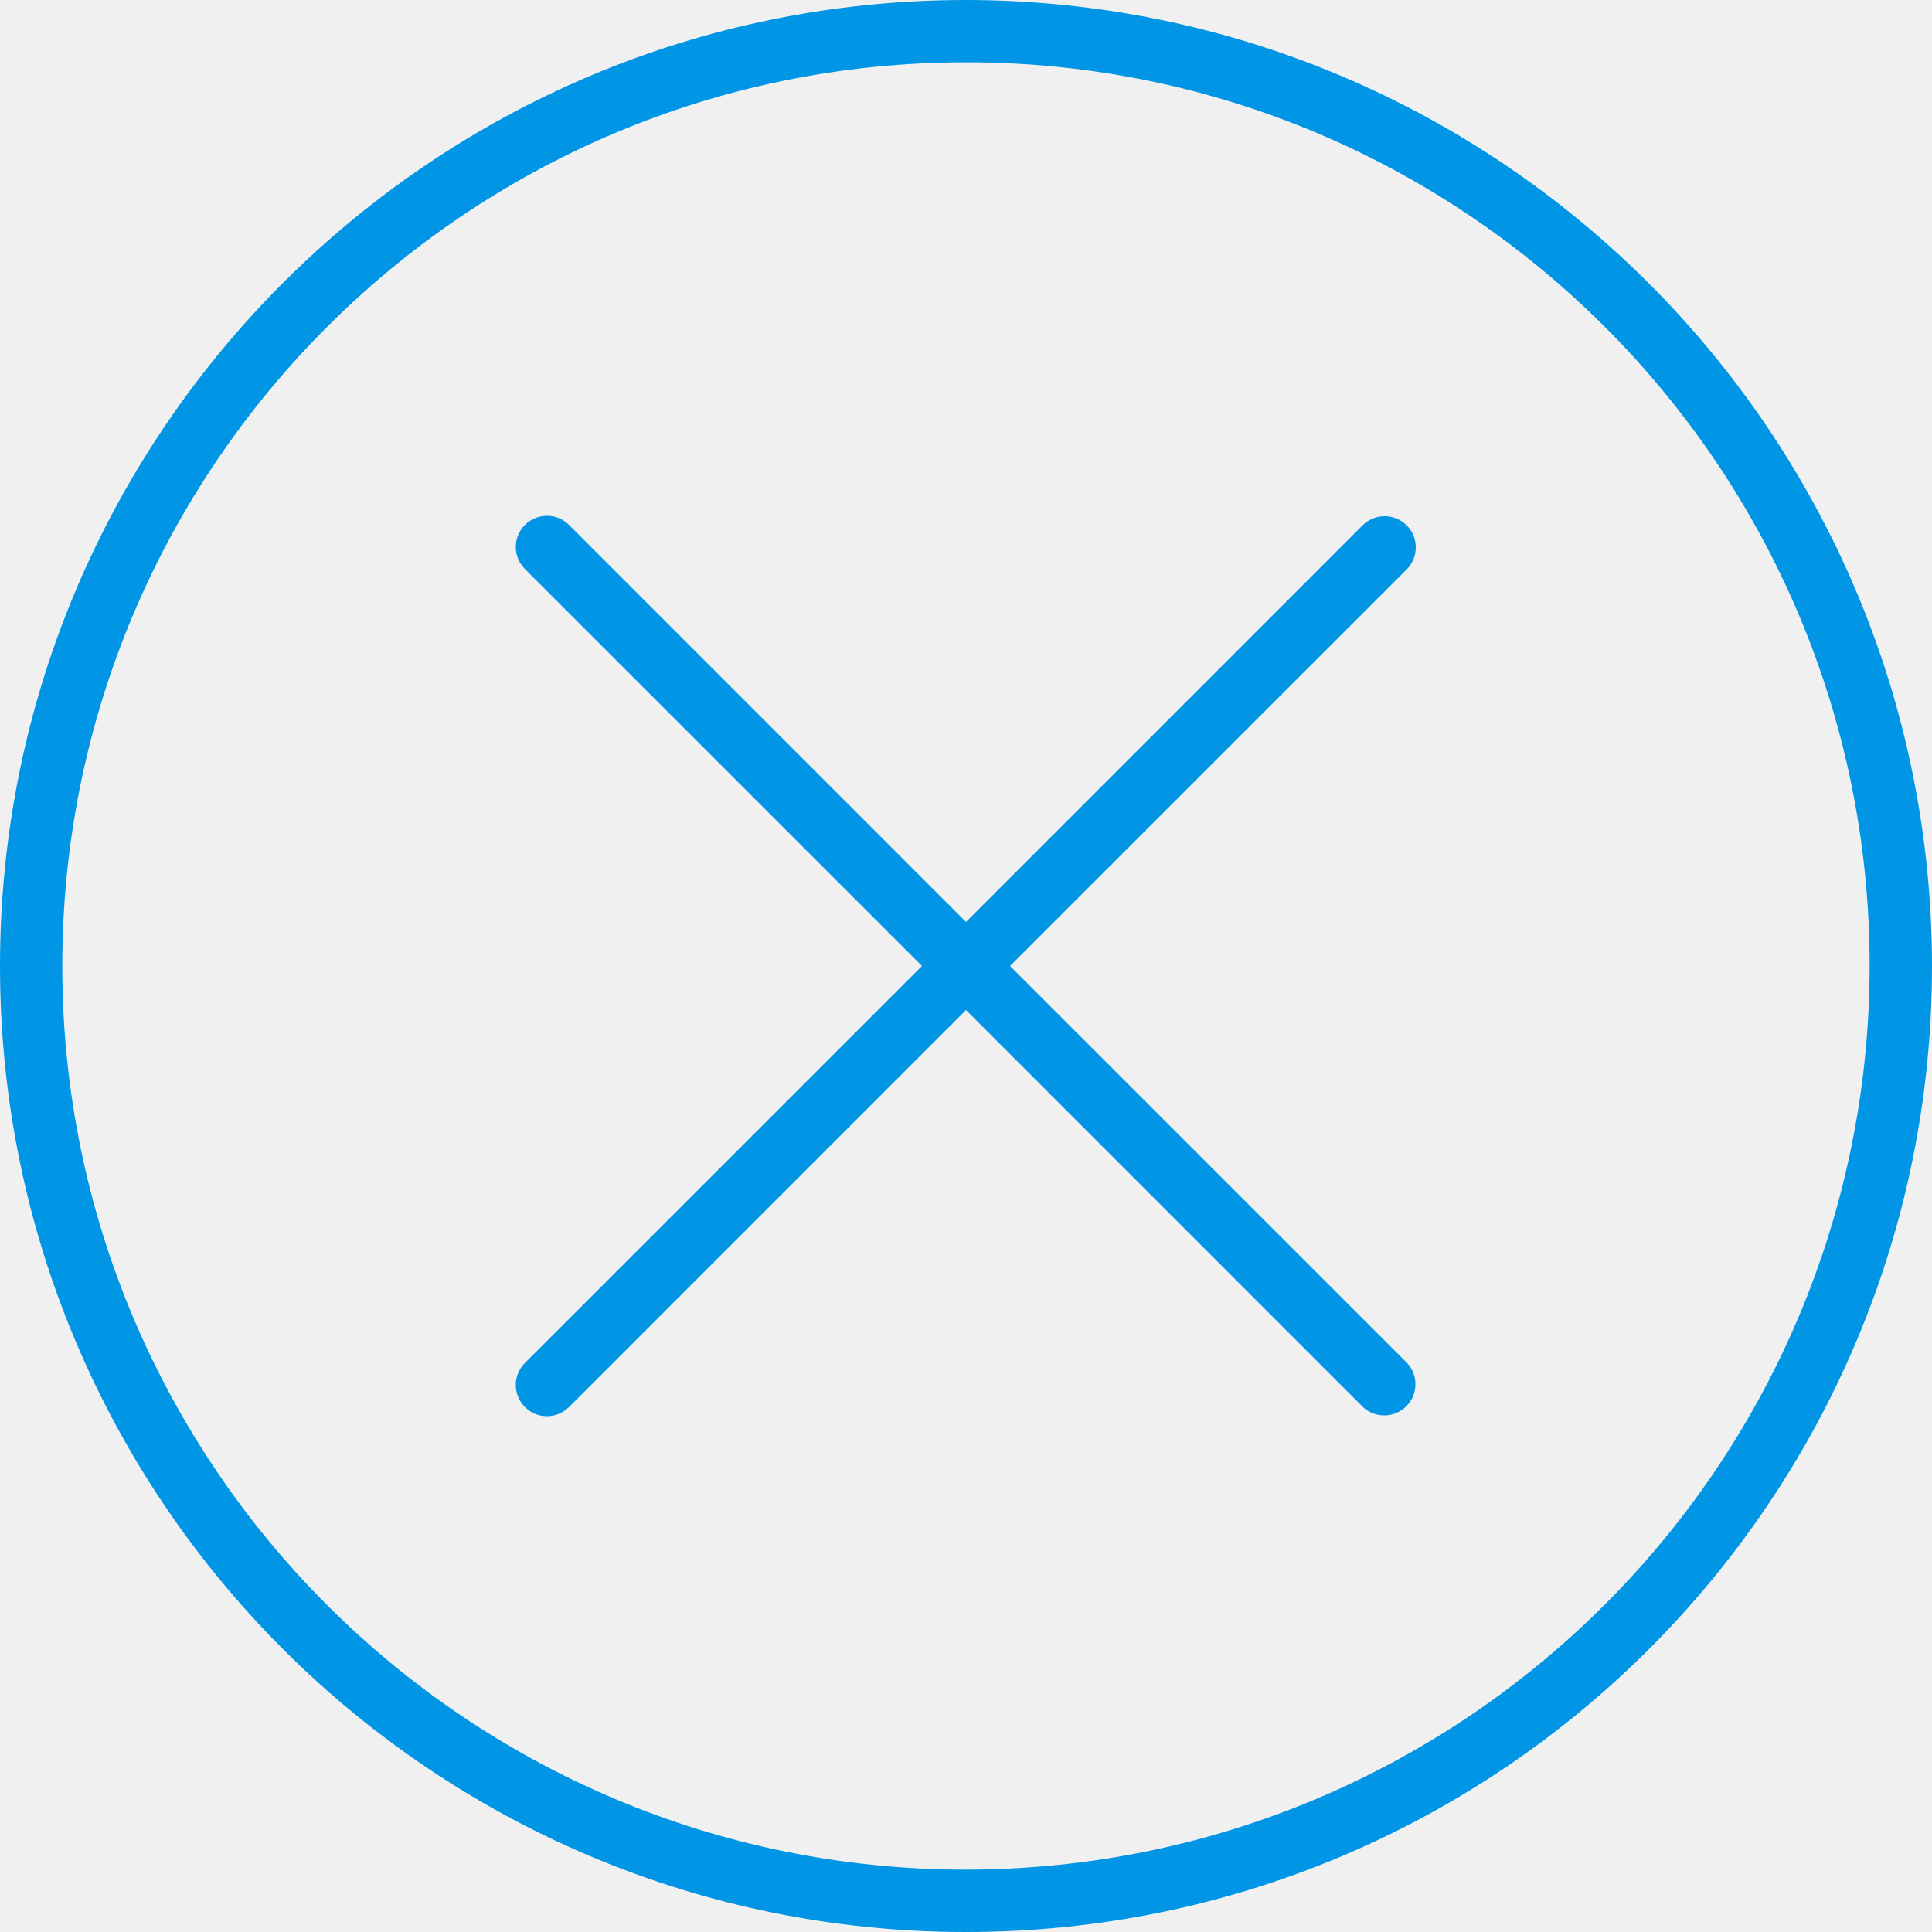
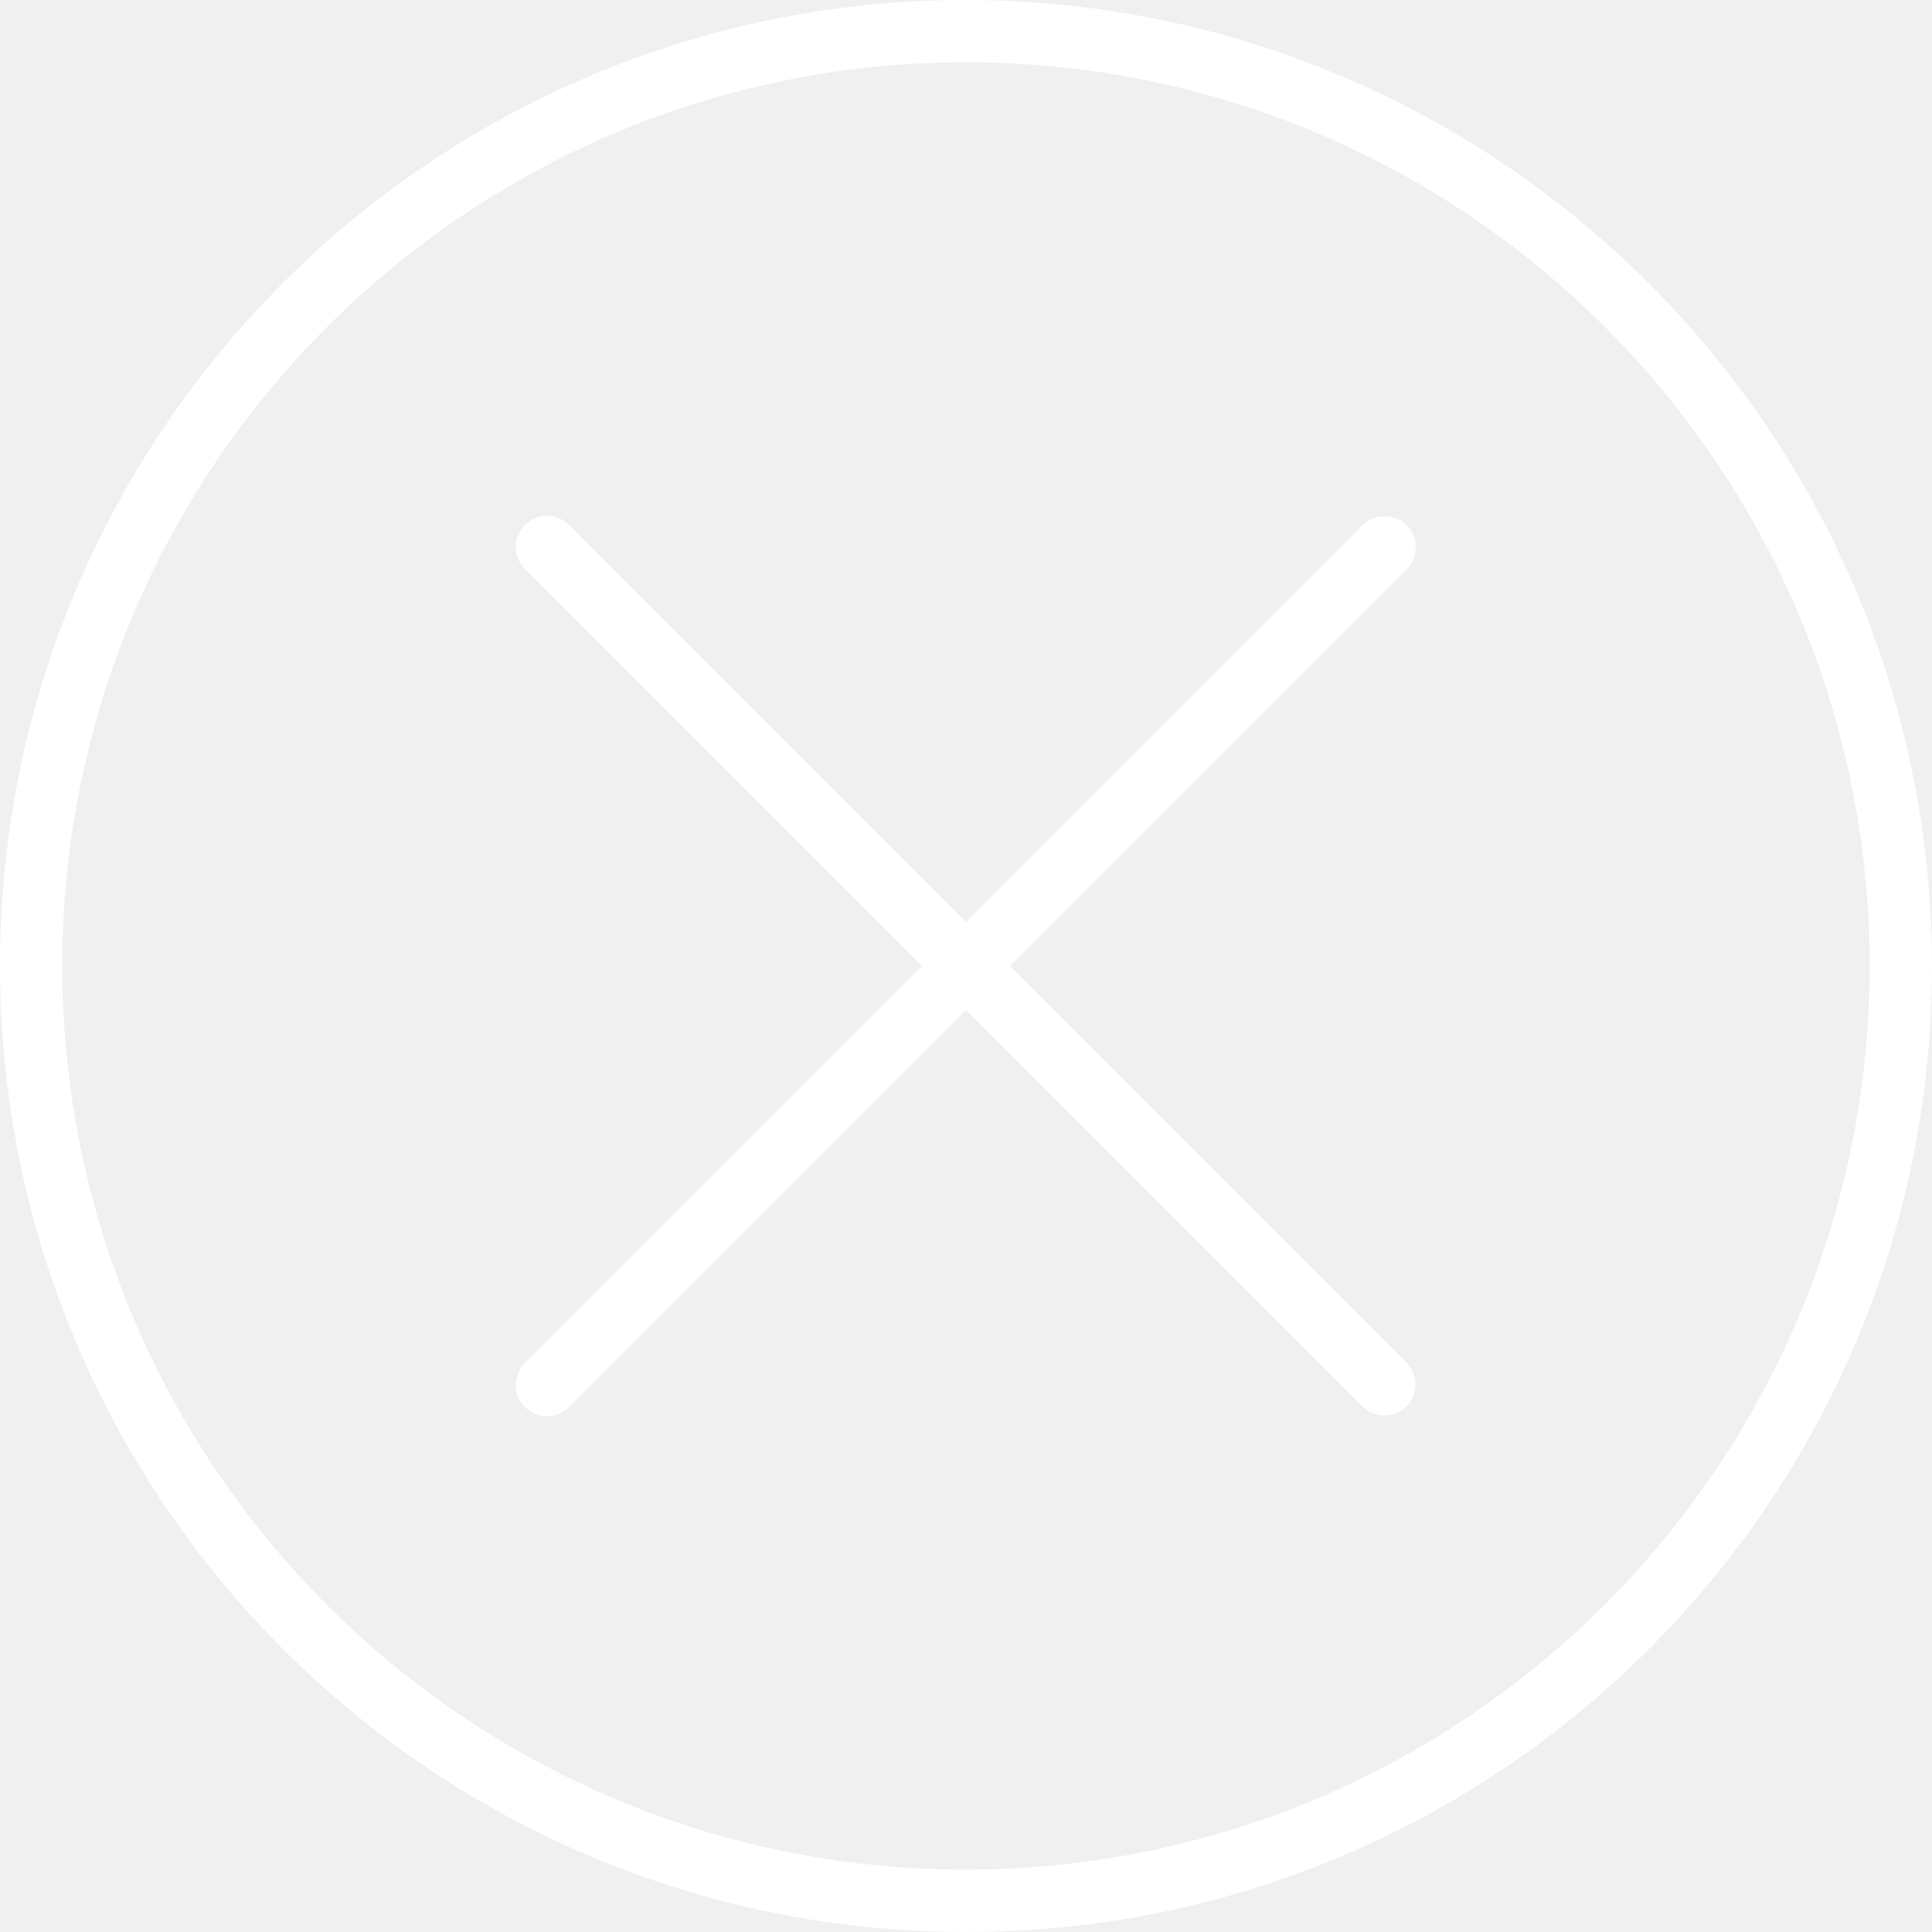
<svg xmlns="http://www.w3.org/2000/svg" width="29" height="29" viewBox="0 0 29 29" fill="none">
-   <path d="M14.5 0C6.492 0 0 6.492 0 14.5C0 22.508 6.492 29 14.5 29C22.508 29 29 22.508 29 14.5C28.991 6.496 22.504 0.009 14.5 0ZM14.5 28.064C7.009 28.064 0.935 21.991 0.935 14.5C0.935 7.009 7.009 0.935 14.5 0.935C21.991 0.935 28.064 7.009 28.064 14.5C28.056 21.988 21.988 28.056 14.5 28.064Z" fill="#0095E5" />
-   <path d="M21.115 7.885C20.932 7.703 20.636 7.703 20.453 7.885L14.5 13.839L8.547 7.885C8.367 7.699 8.071 7.694 7.885 7.874C7.699 8.053 7.694 8.349 7.874 8.535C7.877 8.539 7.881 8.543 7.885 8.547L13.839 14.5L7.885 20.453C7.699 20.633 7.694 20.929 7.874 21.115C8.053 21.301 8.349 21.306 8.535 21.126C8.539 21.122 8.543 21.119 8.547 21.115L14.5 15.161L20.453 21.115C20.639 21.294 20.935 21.289 21.115 21.103C21.29 20.922 21.29 20.635 21.115 20.453L15.161 14.5L21.115 8.547C21.297 8.364 21.297 8.068 21.115 7.885Z" fill="#0095E5" />
+   <path d="M14.5 0C6.492 0 0 6.492 0 14.5C0 22.508 6.492 29 14.5 29C22.508 29 29 22.508 29 14.5C28.991 6.496 22.504 0.009 14.5 0ZM14.5 28.064C7.009 28.064 0.935 21.991 0.935 14.5C0.935 7.009 7.009 0.935 14.5 0.935C21.991 0.935 28.064 7.009 28.064 14.5C28.056 21.988 21.988 28.056 14.5 28.064Z" fill="#ffffff" />
+   <path d="M21.115 7.885C20.932 7.703 20.636 7.703 20.453 7.885L14.5 13.839L8.547 7.885C8.367 7.699 8.071 7.694 7.885 7.874C7.699 8.053 7.694 8.349 7.874 8.535C7.877 8.539 7.881 8.543 7.885 8.547L13.839 14.5L7.885 20.453C7.699 20.633 7.694 20.929 7.874 21.115C8.053 21.301 8.349 21.306 8.535 21.126C8.539 21.122 8.543 21.119 8.547 21.115L14.5 15.161L20.453 21.115C20.639 21.294 20.935 21.289 21.115 21.103C21.29 20.922 21.29 20.635 21.115 20.453L15.161 14.5L21.115 8.547C21.297 8.364 21.297 8.068 21.115 7.885Z" fill="#ffffff" />
</svg>
